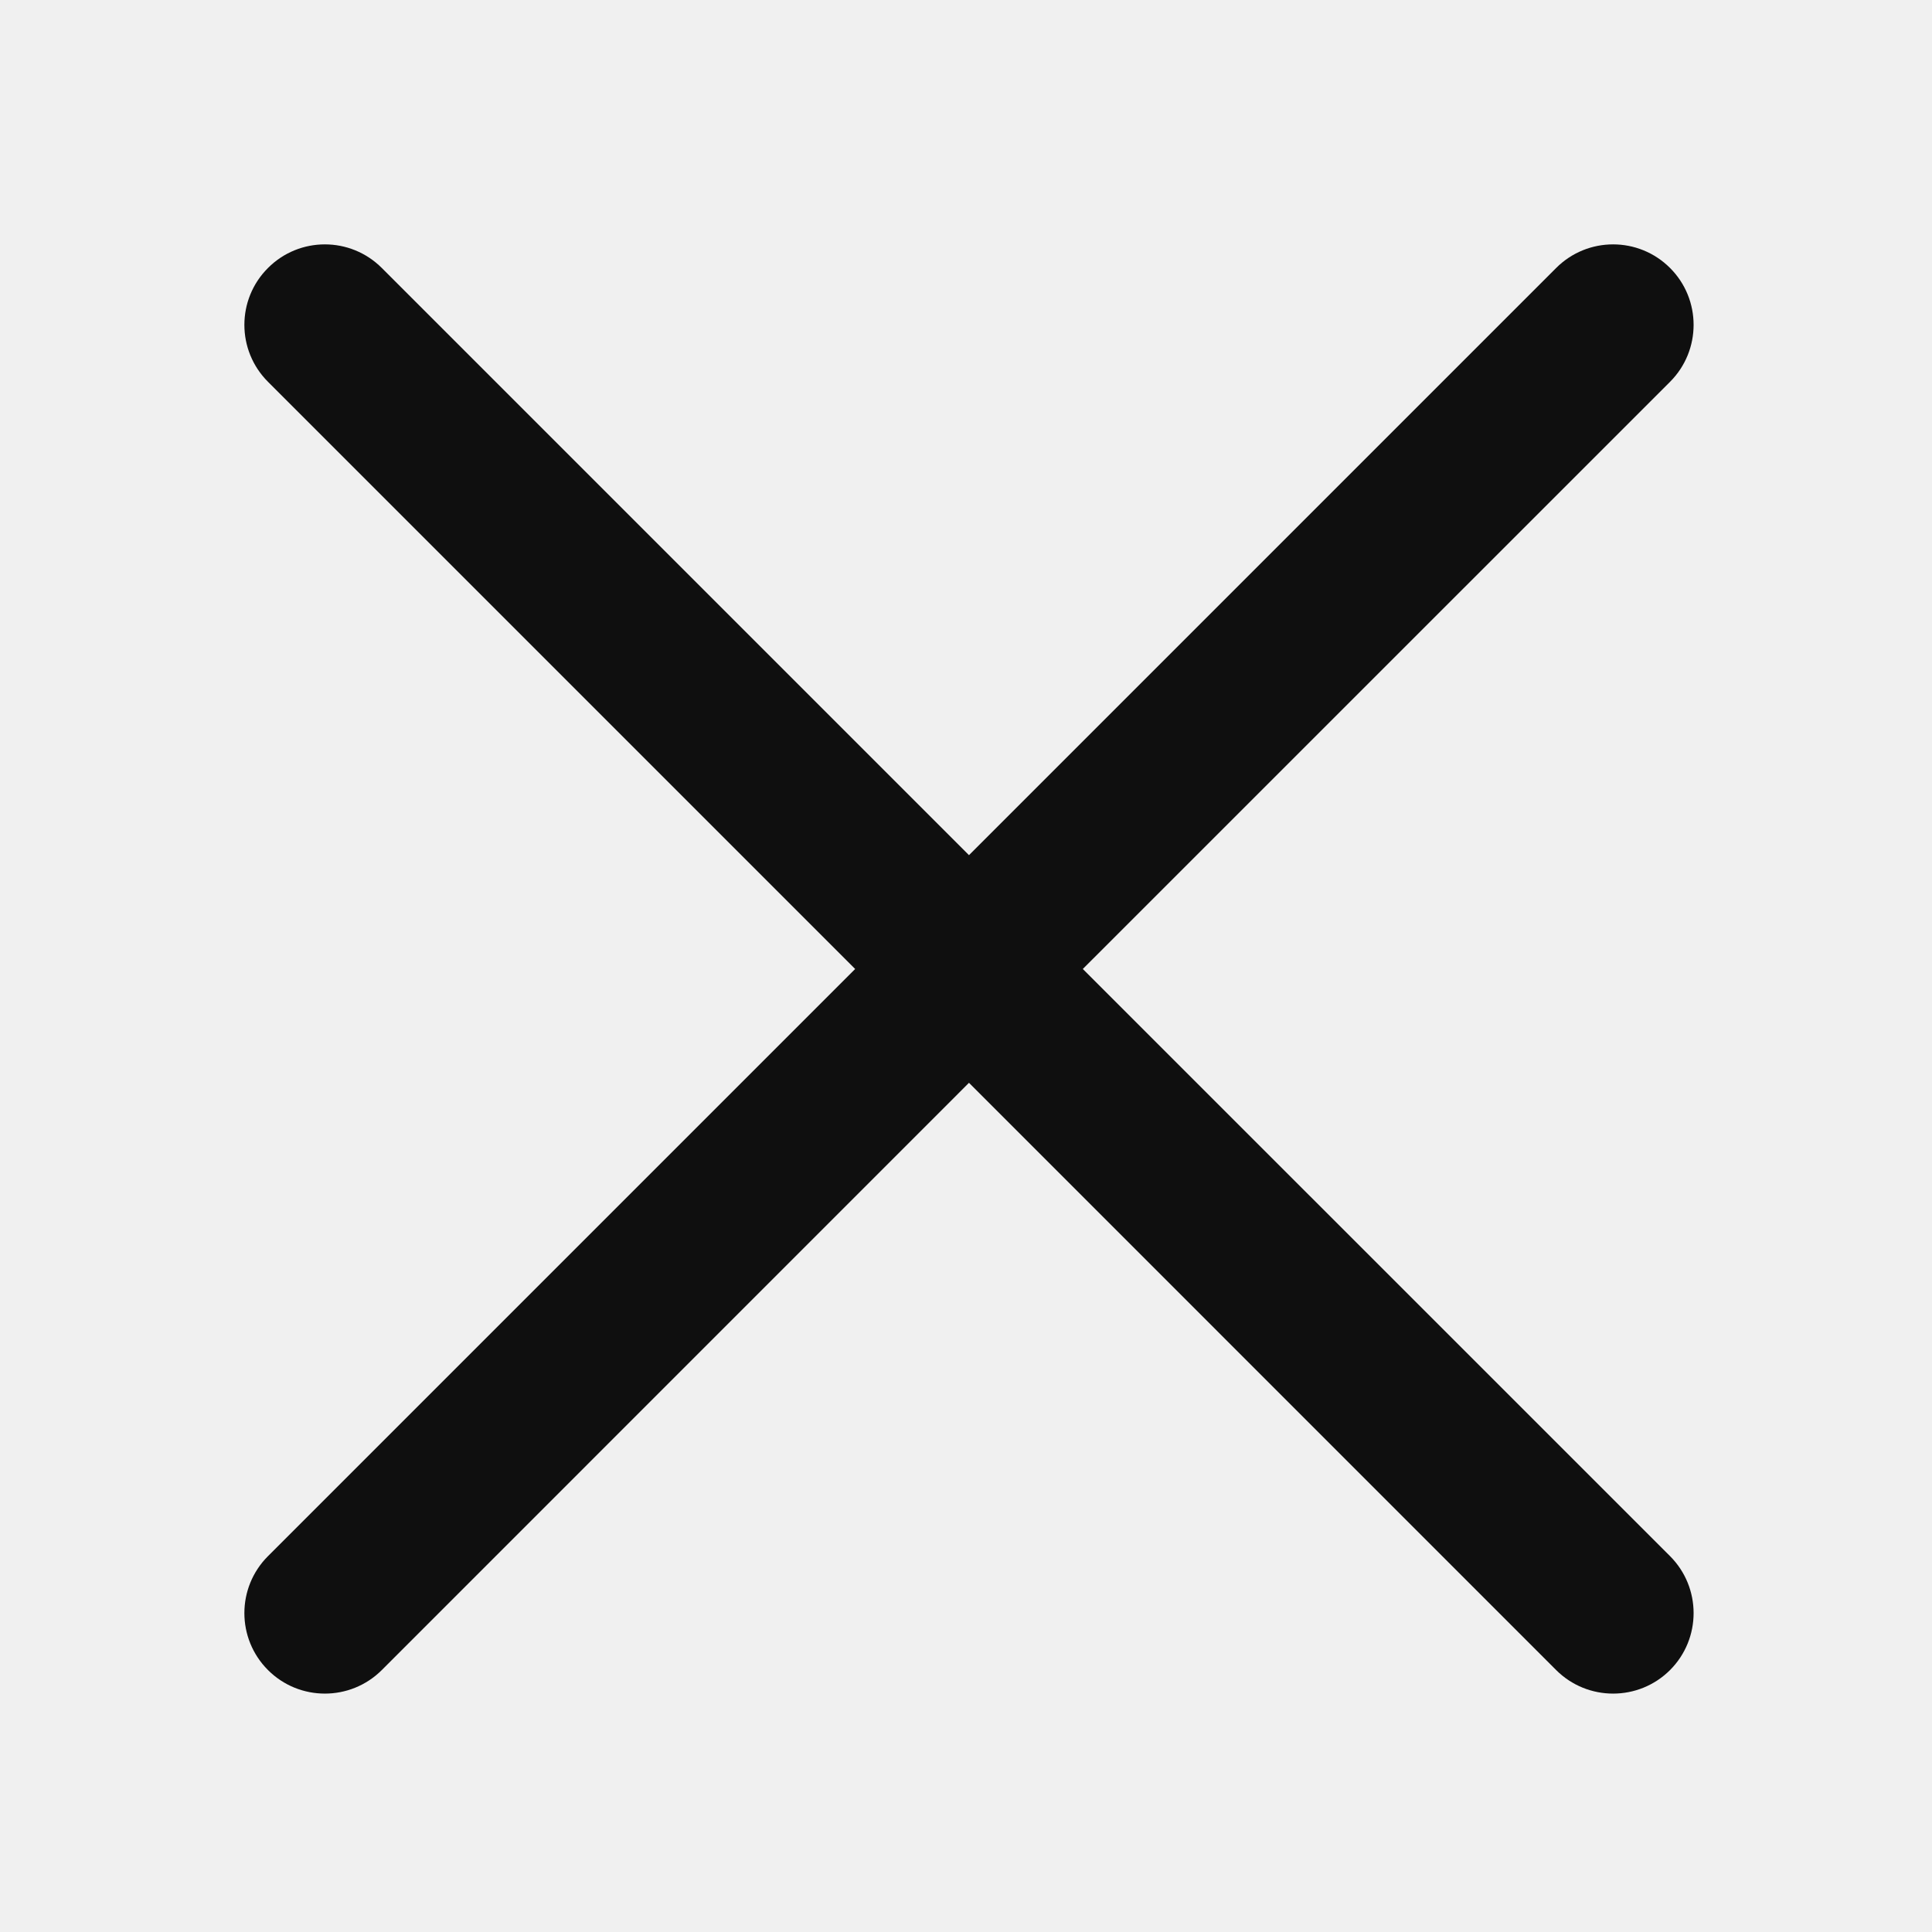
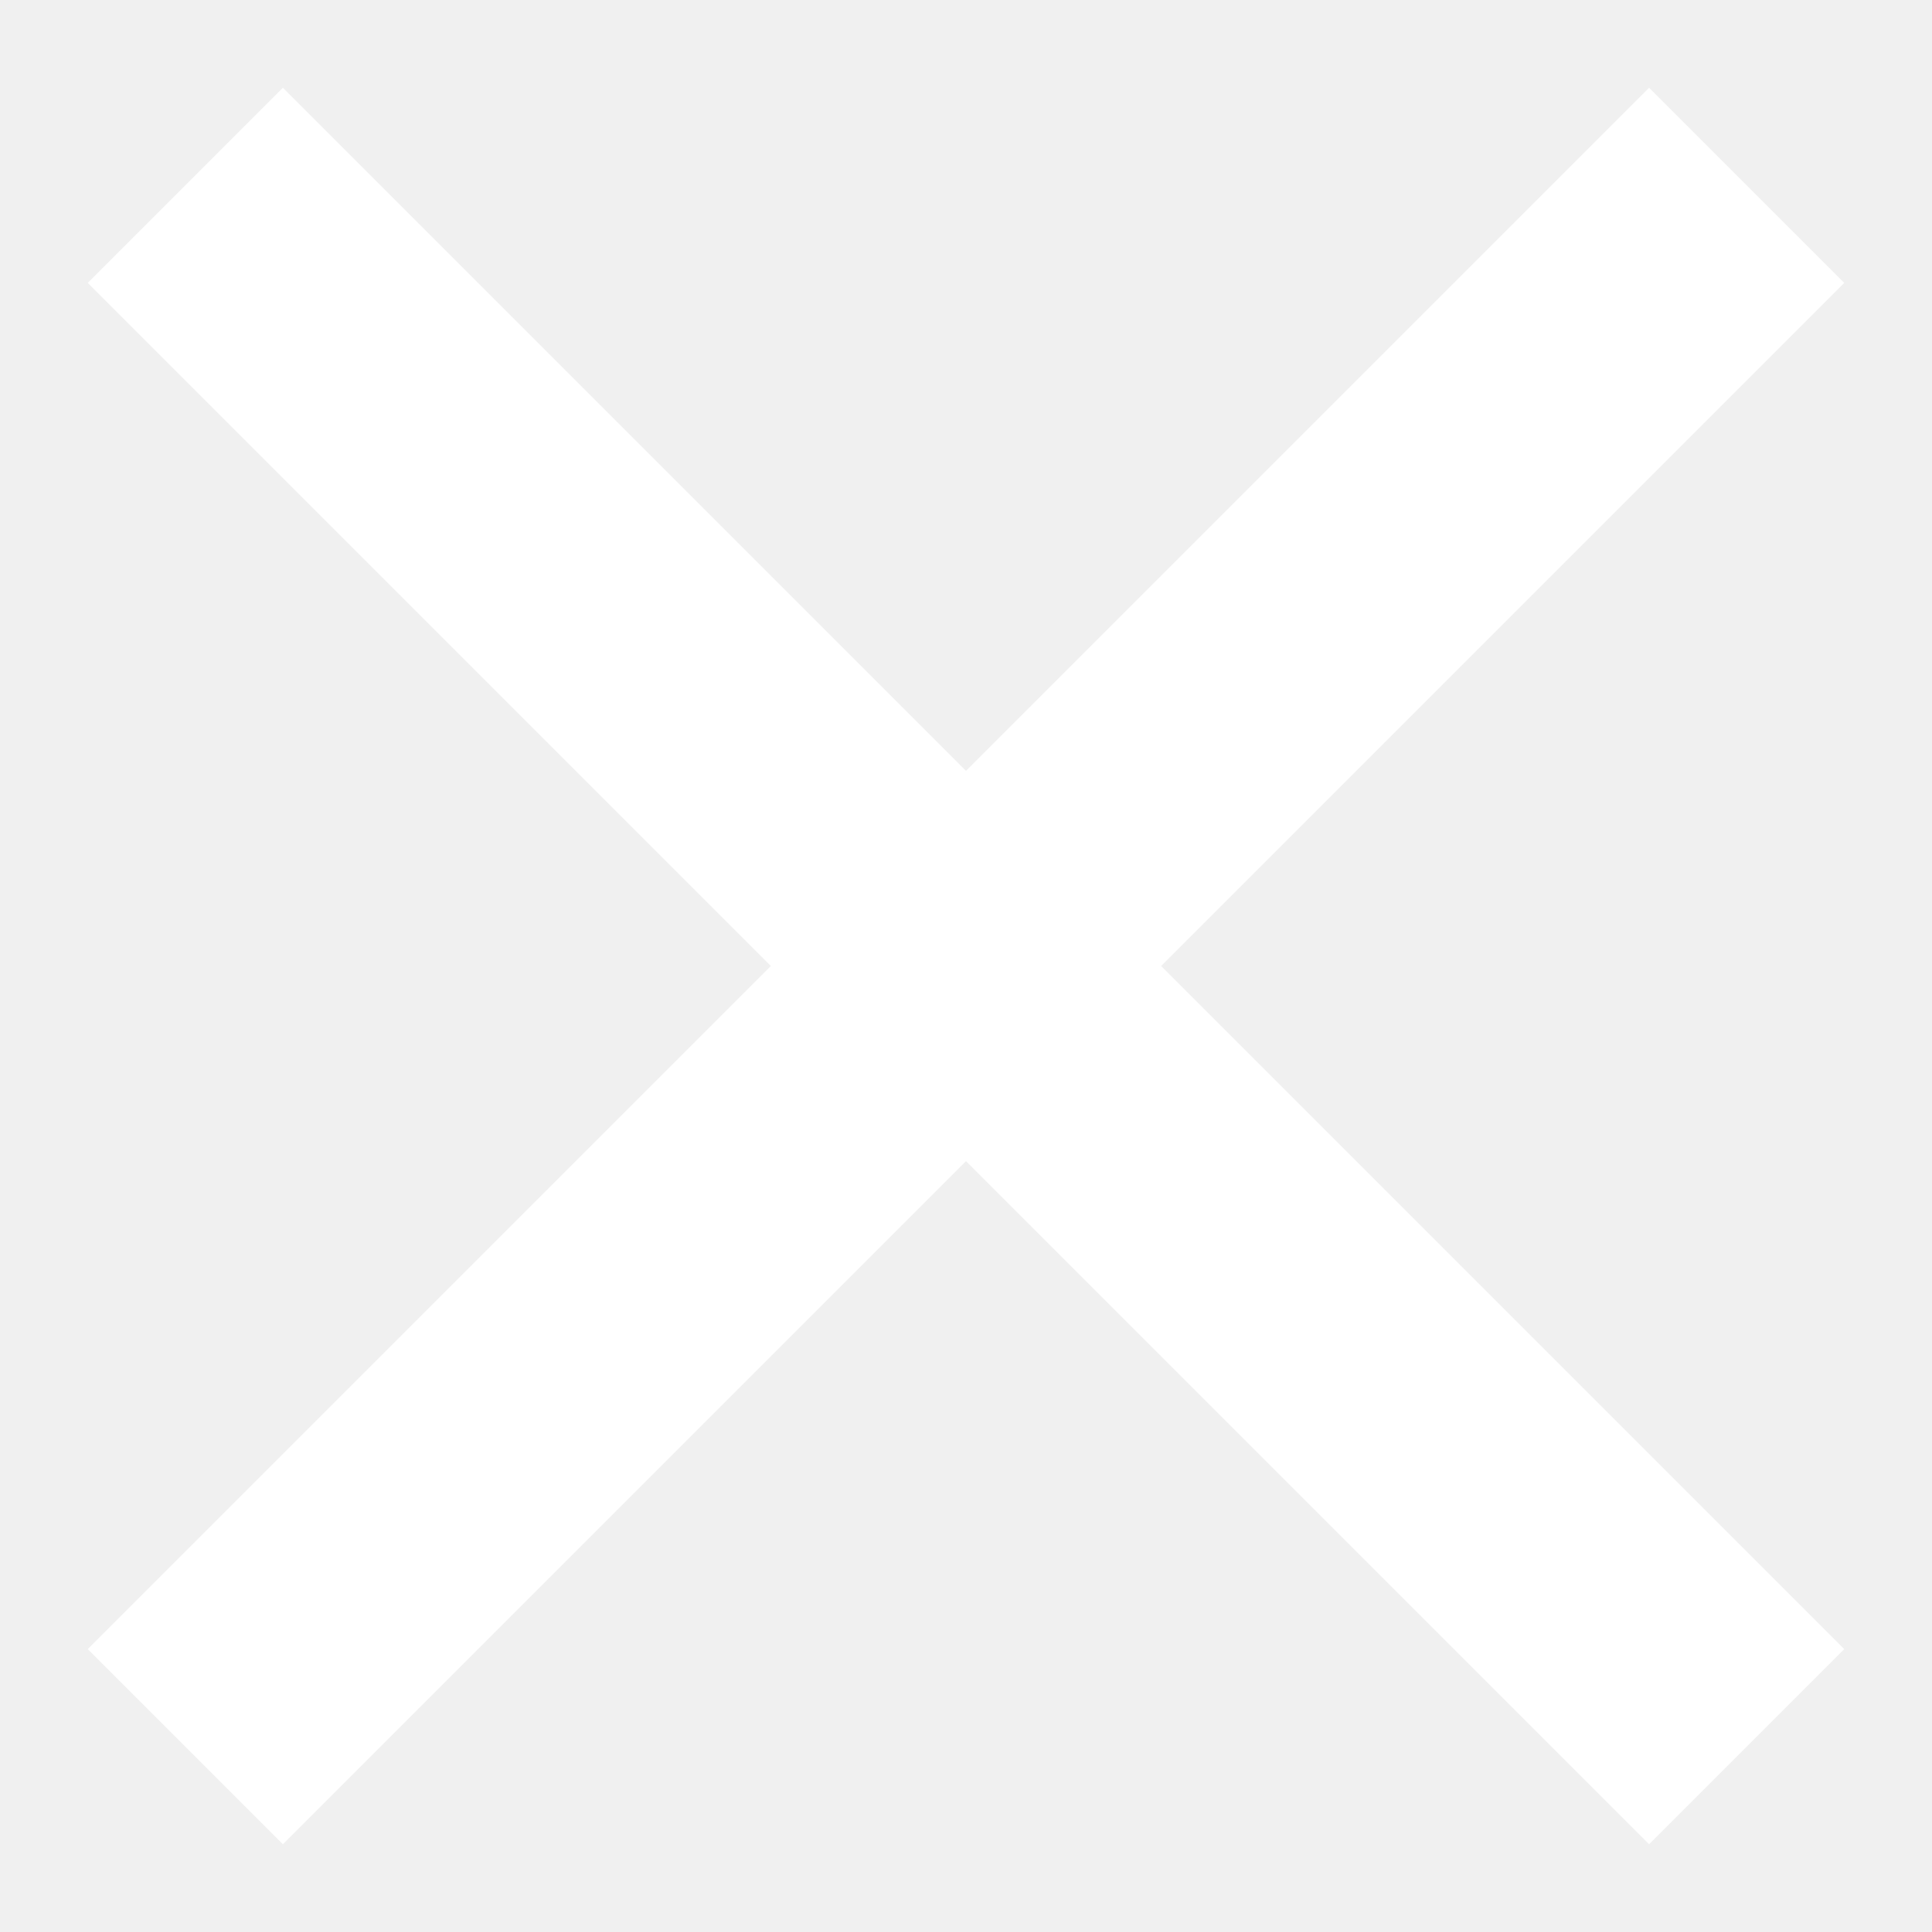
- <svg xmlns="http://www.w3.org/2000/svg" width="800px" height="800px" viewBox="0 0 24 24" fill="none">
-   <path d="M20.746 3.329C20.355 2.938 19.722 2.938 19.331 3.329L12.037 10.623L4.743 3.329C4.352 2.938 3.719 2.938 3.329 3.329C2.938 3.719 2.938 4.352 3.329 4.743L10.623 12.037L3.329 19.331C2.938 19.722 2.938 20.355 3.329 20.746C3.719 21.136 4.352 21.136 4.743 20.746L12.037 13.451L19.331 20.746C19.722 21.136 20.355 21.136 20.746 20.746C21.136 20.355 21.136 19.722 20.746 19.331L13.451 12.037L20.746 4.743C21.136 4.352 21.136 3.719 20.746 3.329Z" fill="#0F0F0F" />
+ <svg xmlns="http://www.w3.org/2000/svg" width="14" height="14" viewBox="0 0 14 14" fill="none">
+   <path d="M7 5.586L11.95 0.636L13.364 2.05L8.414 7L13.364 11.95L11.95 13.364L7 8.414L2.05 13.364L0.636 11.95L5.586 7L0.636 2.05L2.05 0.636L7 5.586Z" fill="white" />
</svg>
